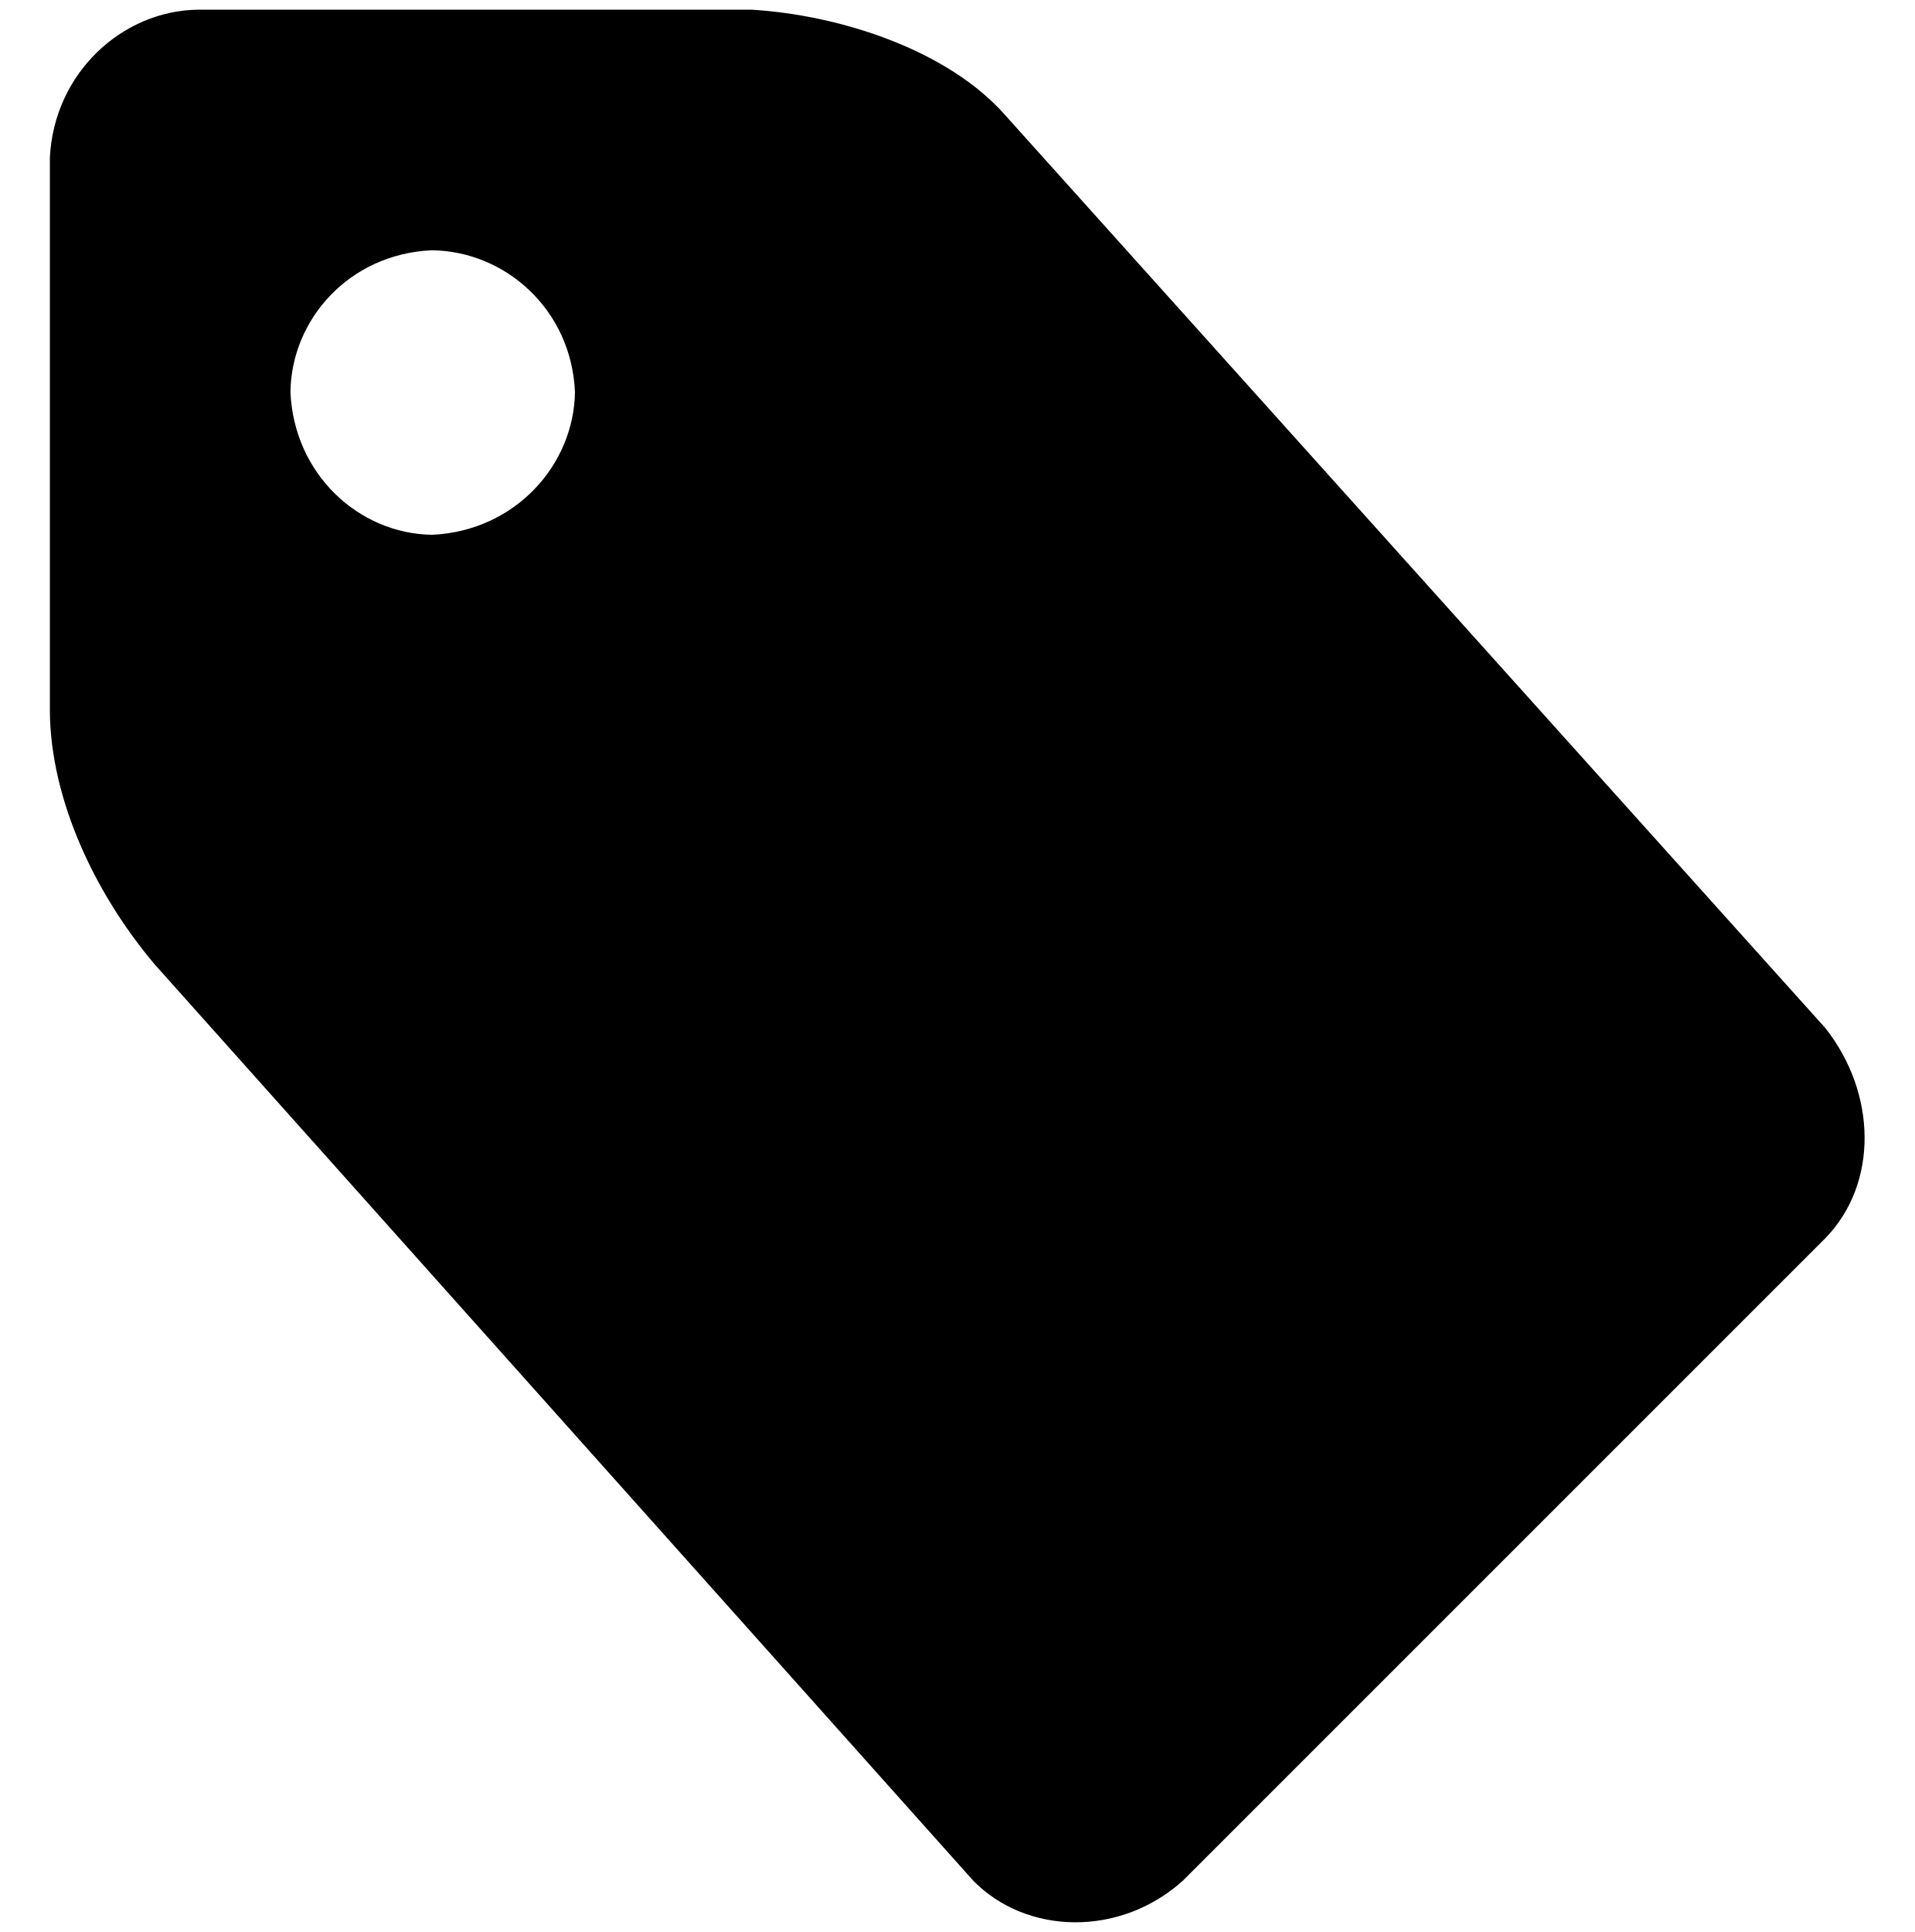
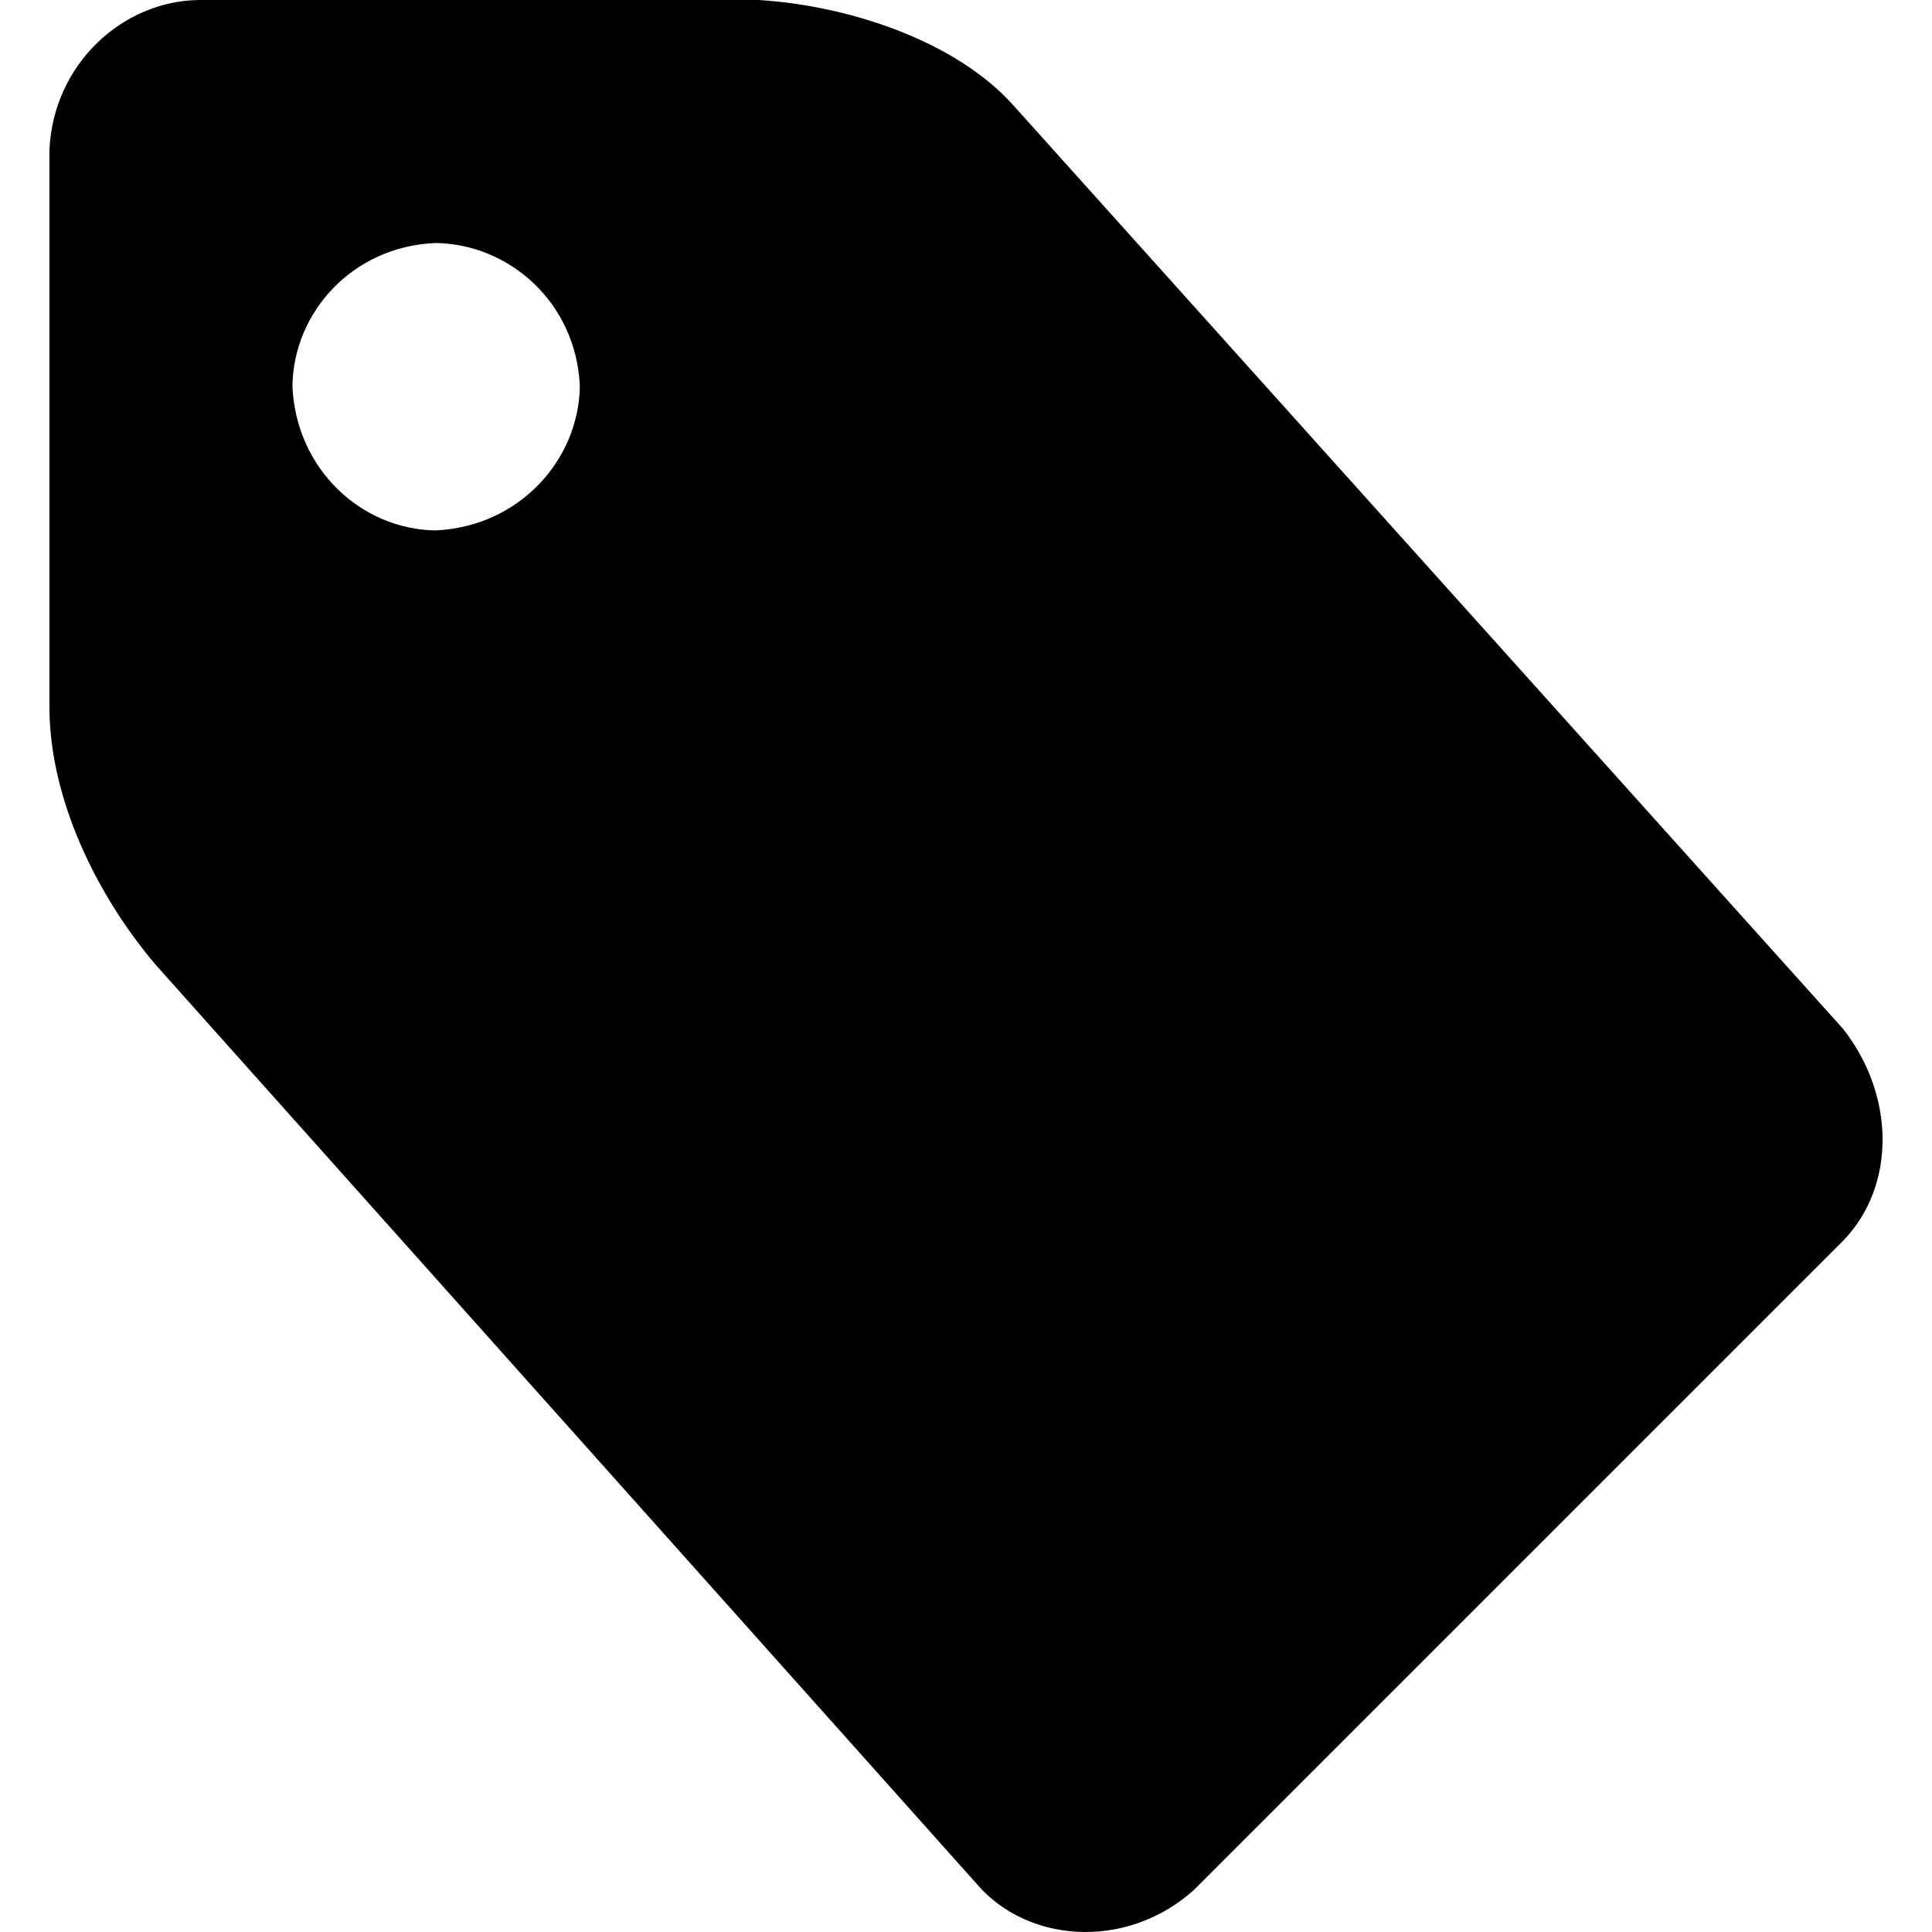
- <svg xmlns="http://www.w3.org/2000/svg" width="987.979" height="997.019" id="svg2" version="1.0">
+ <svg xmlns="http://www.w3.org/2000/svg" width="512" height="512" id="svg2" version="1.0">
  <defs id="defs4" />
-   <g id="layer1" transform="translate(-374.2178,422.7827)">
-     <g id="g10259" transform="matrix(0.6301665,0,0,-0.6301665,399.9594,550.1626)">
+   <g id="layer1" transform="translate(-374.2178,-62.23637)">
+     <g id="g10259" transform="matrix(0.3268949,0,0,-0.3268949,387.3172,564.3469)">
      <path id="path10261" d="m 0,961 0,454 c 3.468,69.367 59.362,120.165 121,121 l 454,0 c 73.009,-4.536 160.182,-33.161 207,-86 l 672,-748 c 42.212,-53.44 43.406,-127.386 0,-172 L 928,4 C 876.427,-42.658 799.478,-40.672 756,4 L 86,754 C 37.157,811.68 0.674,888.799 0,961 z m 197,262 c 2.863,-67.492 56.103,-116.202 116,-117 67.688,3.023 116.2,56.974 117,117 -2.982,67.718 -57.207,115.215 -117,116 -67.523,-2.82 -115.217,-56.337 -116,-116 z" style="fill:currentColor" />
    </g>
  </g>
</svg>
